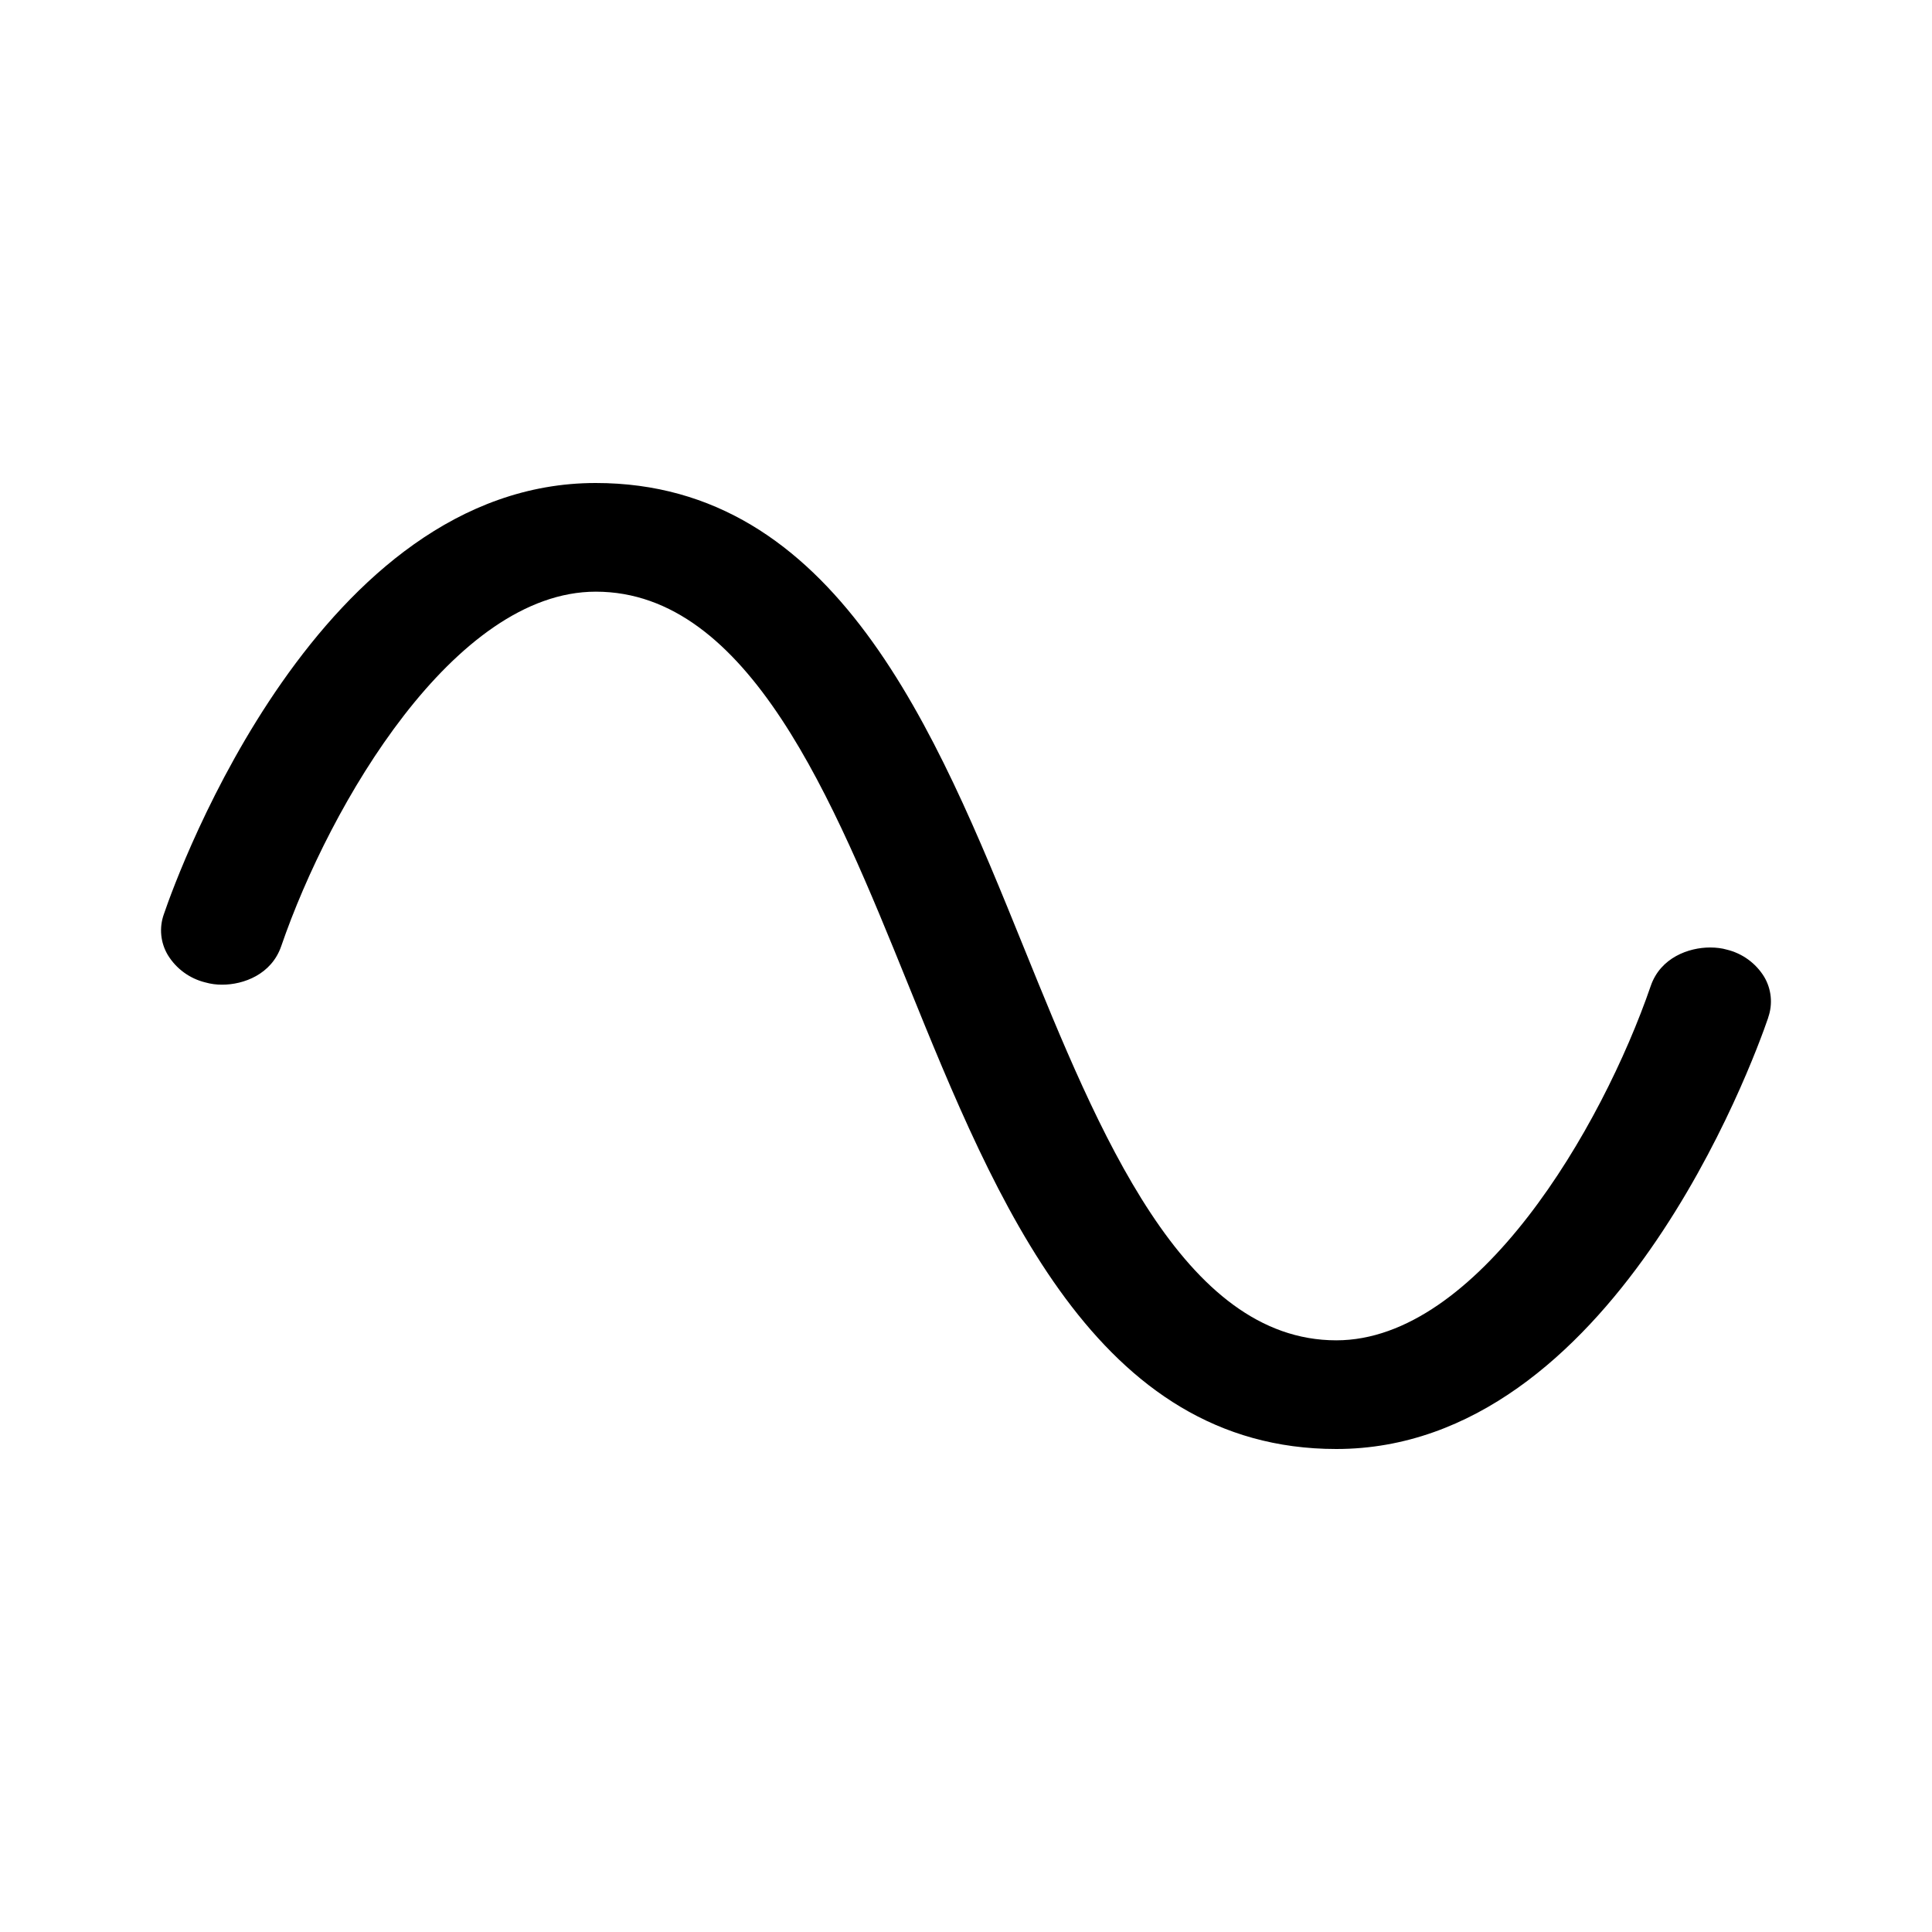
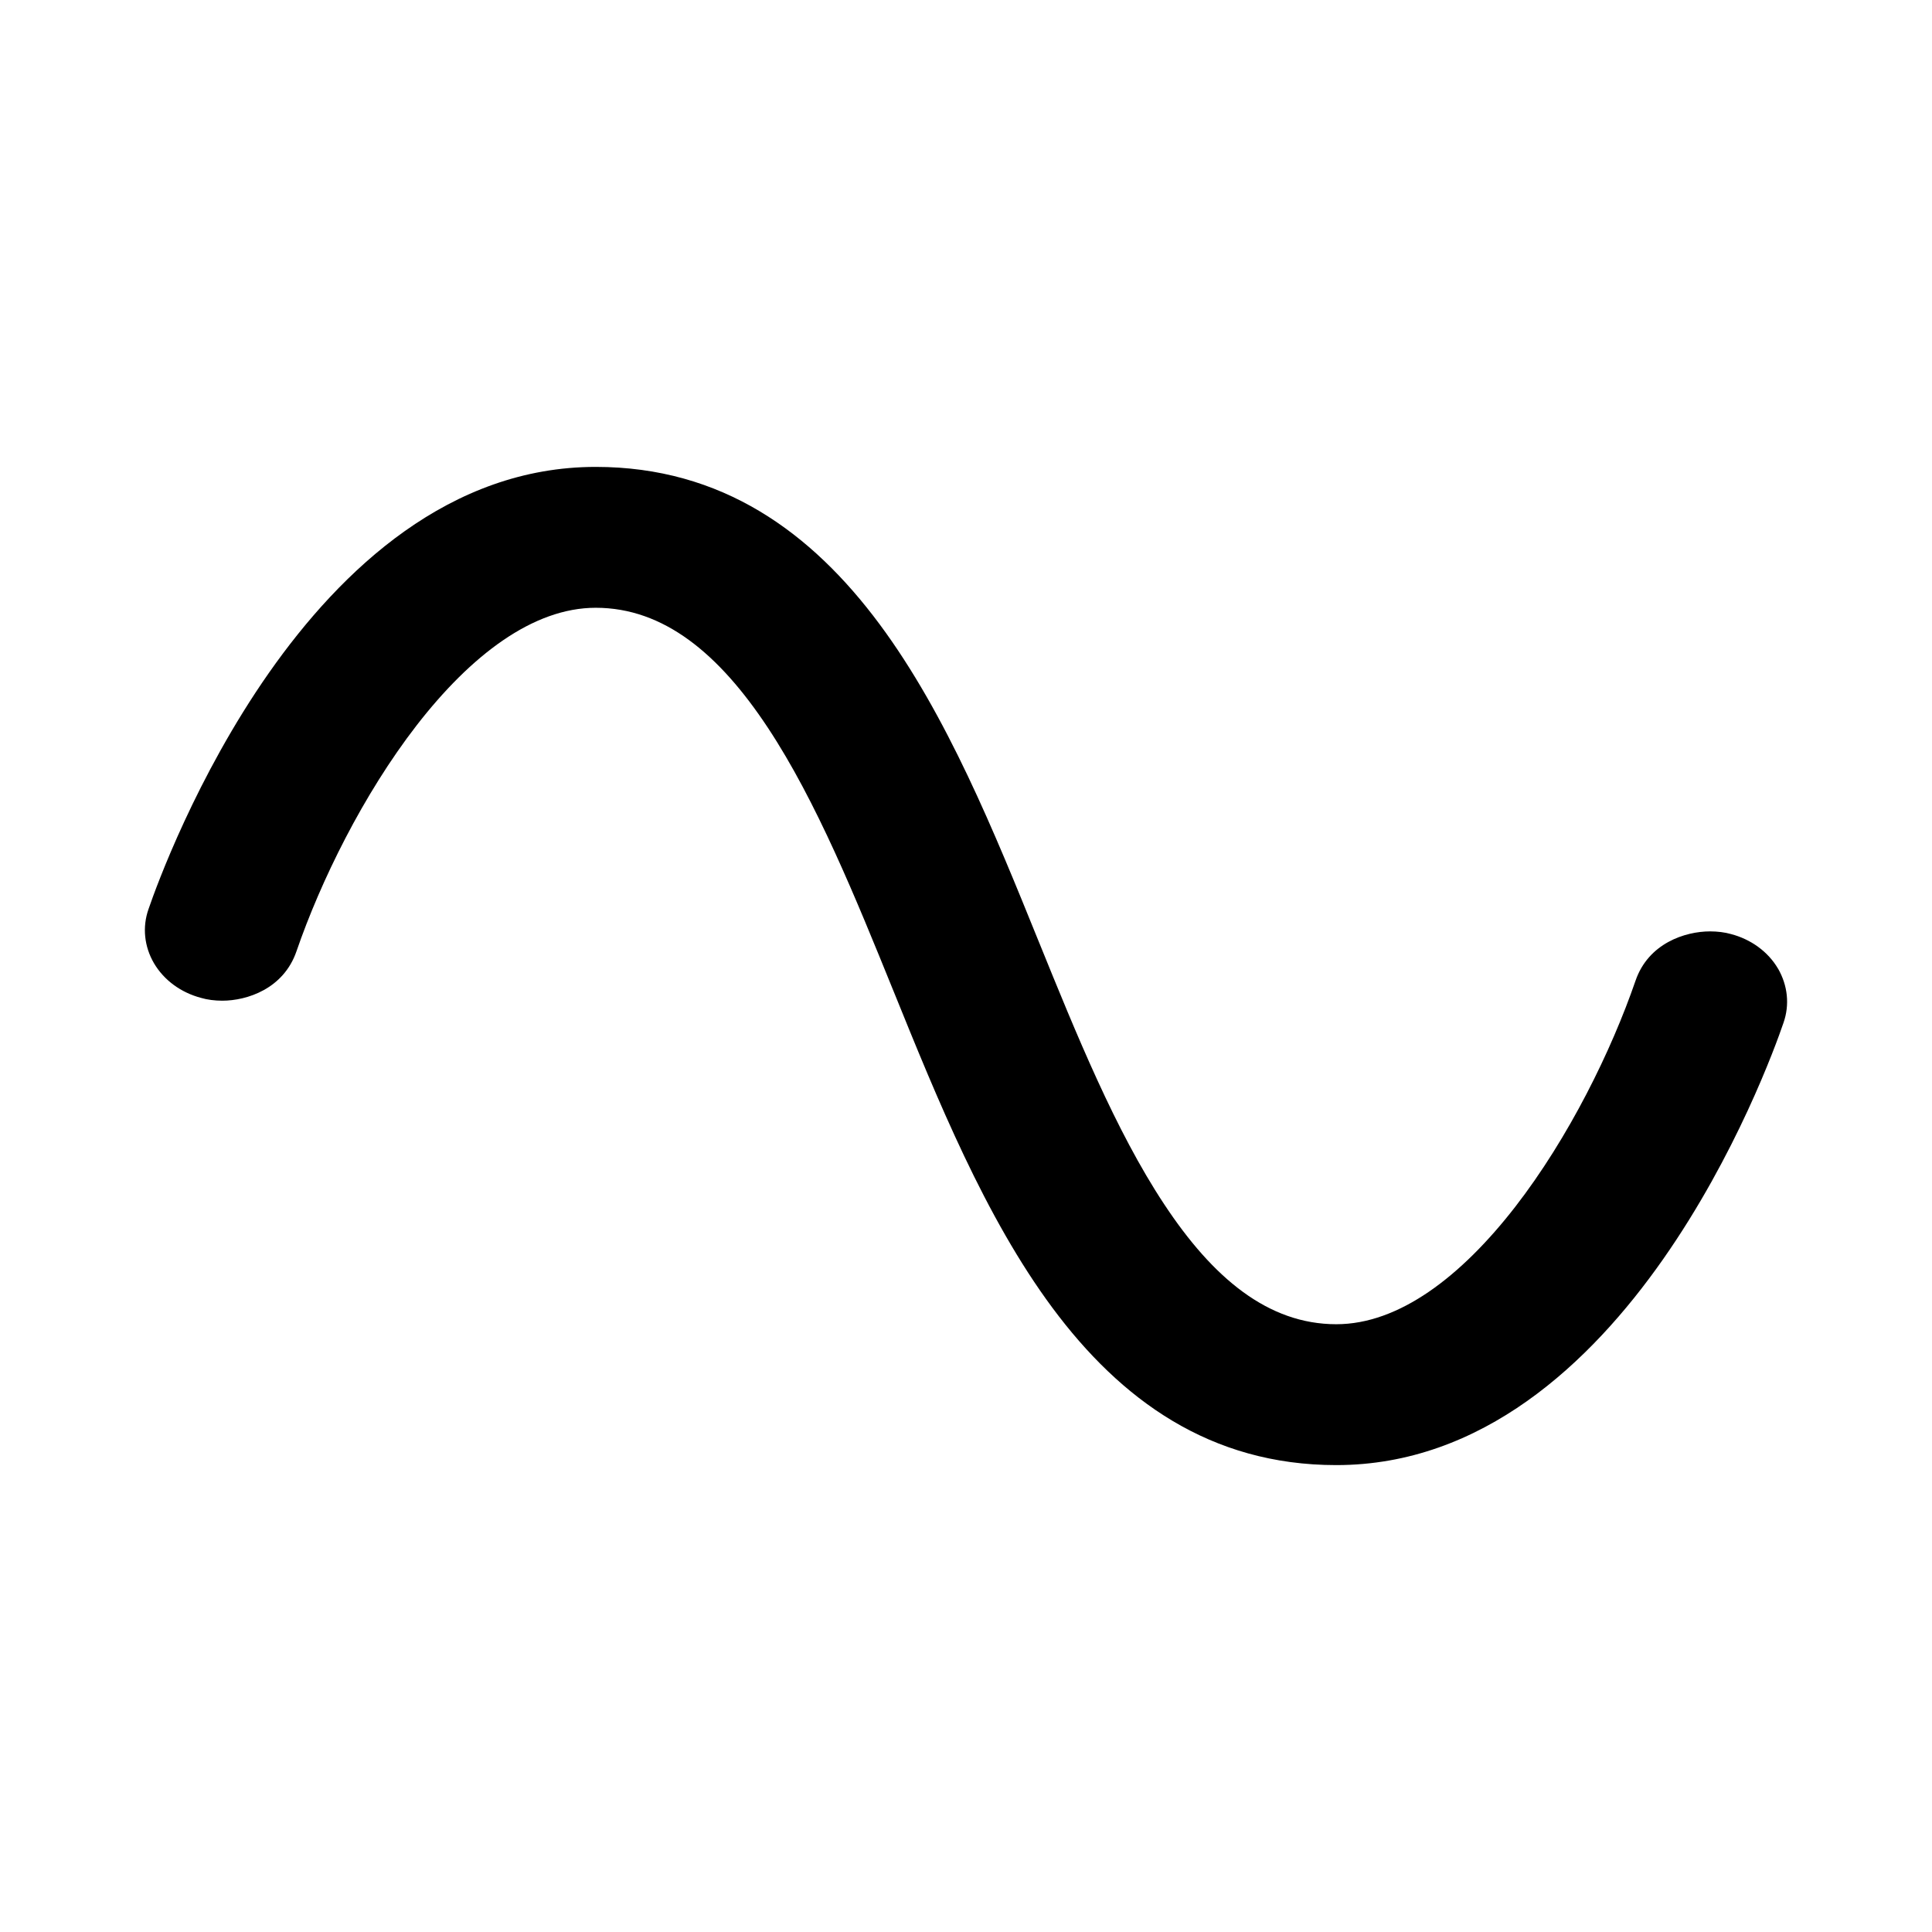
- <svg xmlns="http://www.w3.org/2000/svg" width="24" height="24" viewBox="0 0 24 24">
-   <path d="M21.966 12.64c-.188.551-1.944 5.36-5.366 5.36-2.976 0-4.222-3.066-5.319-5.772-.927-2.287-1.978-4.878-3.88-4.878-1.754 0-3.298 2.632-3.907 4.402-.121.354-.47.48-.733.48a.744.744 0 0 1-.21-.028.757.757 0 0 1-.466-.34.597.597 0 0 1-.05-.506C2.222 10.808 3.978 6 7.4 6c2.976 0 4.222 3.066 5.319 5.772.927 2.287 1.978 4.878 3.881 4.878 1.753 0 3.297-2.633 3.906-4.402.121-.353.473-.478.737-.478.078 0 .152.01.205.026a.752.752 0 0 1 .467.338.6.6 0 0 1 .05.506Z" />
+ <svg xmlns="http://www.w3.org/2000/svg" width="24" height="24" viewBox="0 0 24 24" fill="none">
+   <path fill-rule="evenodd" clip-rule="evenodd" d="M1.913 11.966C2.039 12.179 2.249 12.33 2.497 12.396C2.573 12.419 2.669 12.431 2.761 12.431C3.069 12.431 3.523 12.283 3.683 11.817C3.982 10.948 4.511 9.869 5.176 9.01C5.85 8.141 6.622 7.55 7.4 7.55C8.248 7.55 8.934 8.125 9.54 9.042C10.143 9.955 10.63 11.155 11.096 12.303L11.099 12.31C11.644 13.655 12.238 15.121 13.075 16.248C13.92 17.385 15.029 18.2 16.6 18.2C18.412 18.2 19.759 16.928 20.66 15.642C21.565 14.35 22.058 12.991 22.155 12.706C22.234 12.481 22.207 12.242 22.089 12.035L22.088 12.034C21.963 11.82 21.748 11.667 21.502 11.603C21.426 11.581 21.333 11.57 21.243 11.57C20.934 11.57 20.477 11.717 20.317 12.183C20.018 13.051 19.489 14.131 18.824 14.99C18.15 15.859 17.378 16.45 16.6 16.45C15.752 16.45 15.066 15.875 14.461 14.958C13.857 14.045 13.37 12.845 12.904 11.697L12.901 11.69C12.356 10.345 11.762 8.879 10.925 7.752C10.08 6.615 8.971 5.8 7.4 5.8C5.589 5.8 4.242 7.072 3.341 8.358C2.436 9.651 1.942 11.01 1.845 11.293C1.766 11.517 1.792 11.759 1.913 11.966ZM21.243 11.77C21.243 11.77 21.243 11.77 21.243 11.77Z" fill="black" />
</svg>
